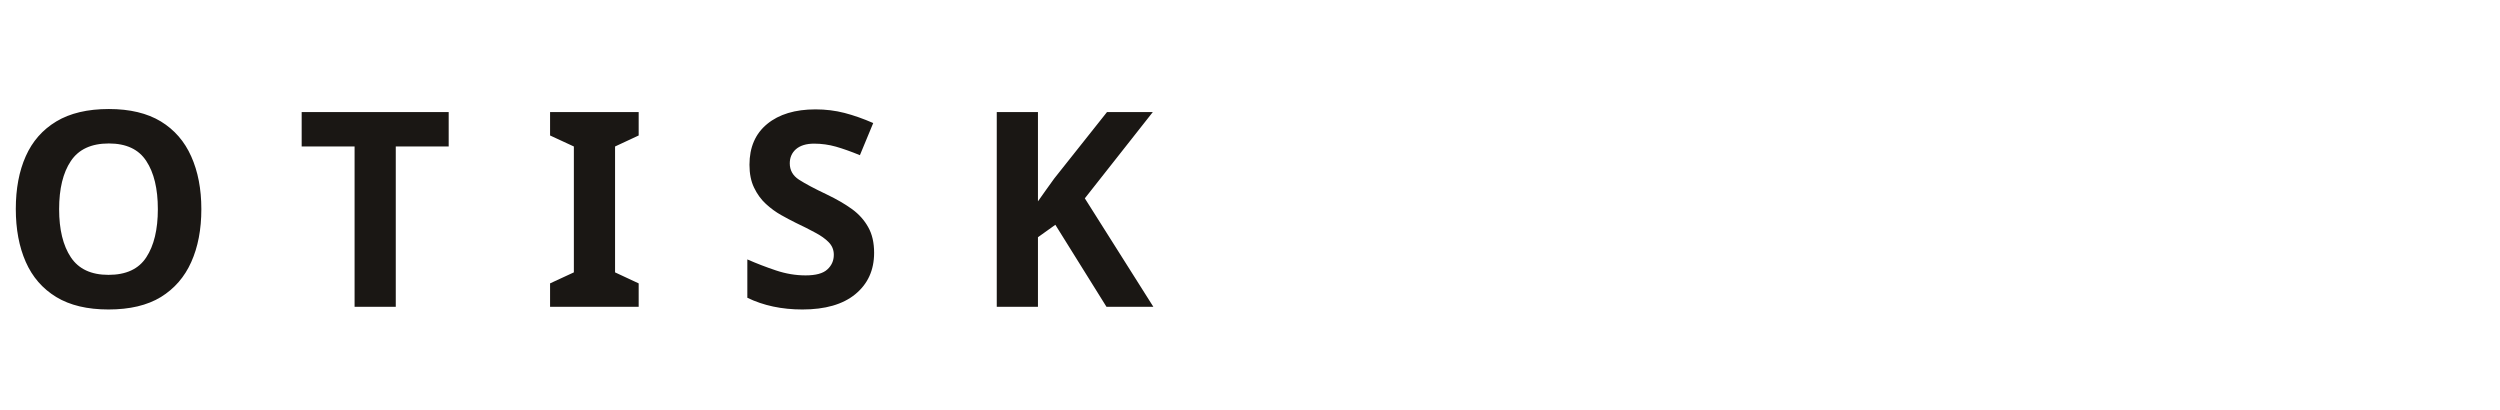
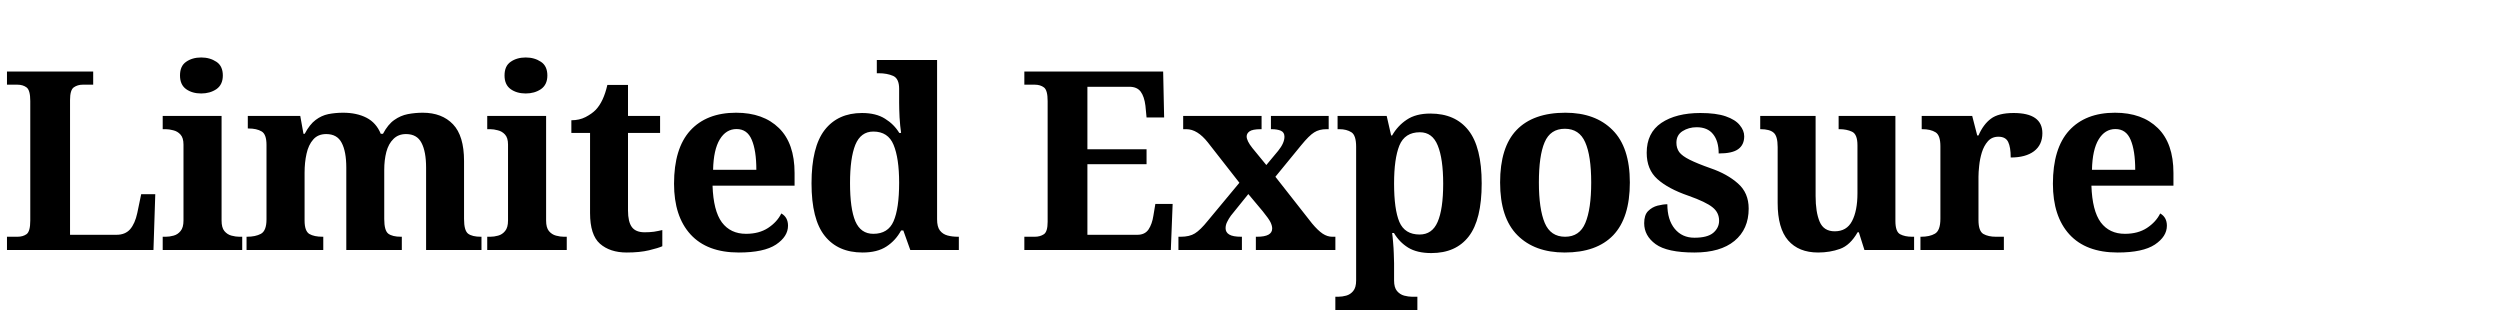
- <svg xmlns="http://www.w3.org/2000/svg" viewBox="0 0 220 36" fill="none" role="img" aria-label="Otisk">
-   <text x="0" y="27" font-family="'Schibsted Grotesk', system-ui, sans-serif" font-size="24" font-weight="700" letter-spacing="0.32em" fill="#1a1714">OTISK</text>
+ <svg xmlns="http://www.w3.org/2000/svg" viewBox="0 0 280 36" fill="none" role="img" aria-label="Limited Exposure">
+   <text x="0" y="28" font-family="'Noto Serif', Georgia, serif" font-size="28" font-weight="900" letter-spacing="-0.02em" fill="#000000" text-decoration="none">Limited Exposure</text>
</svg>
